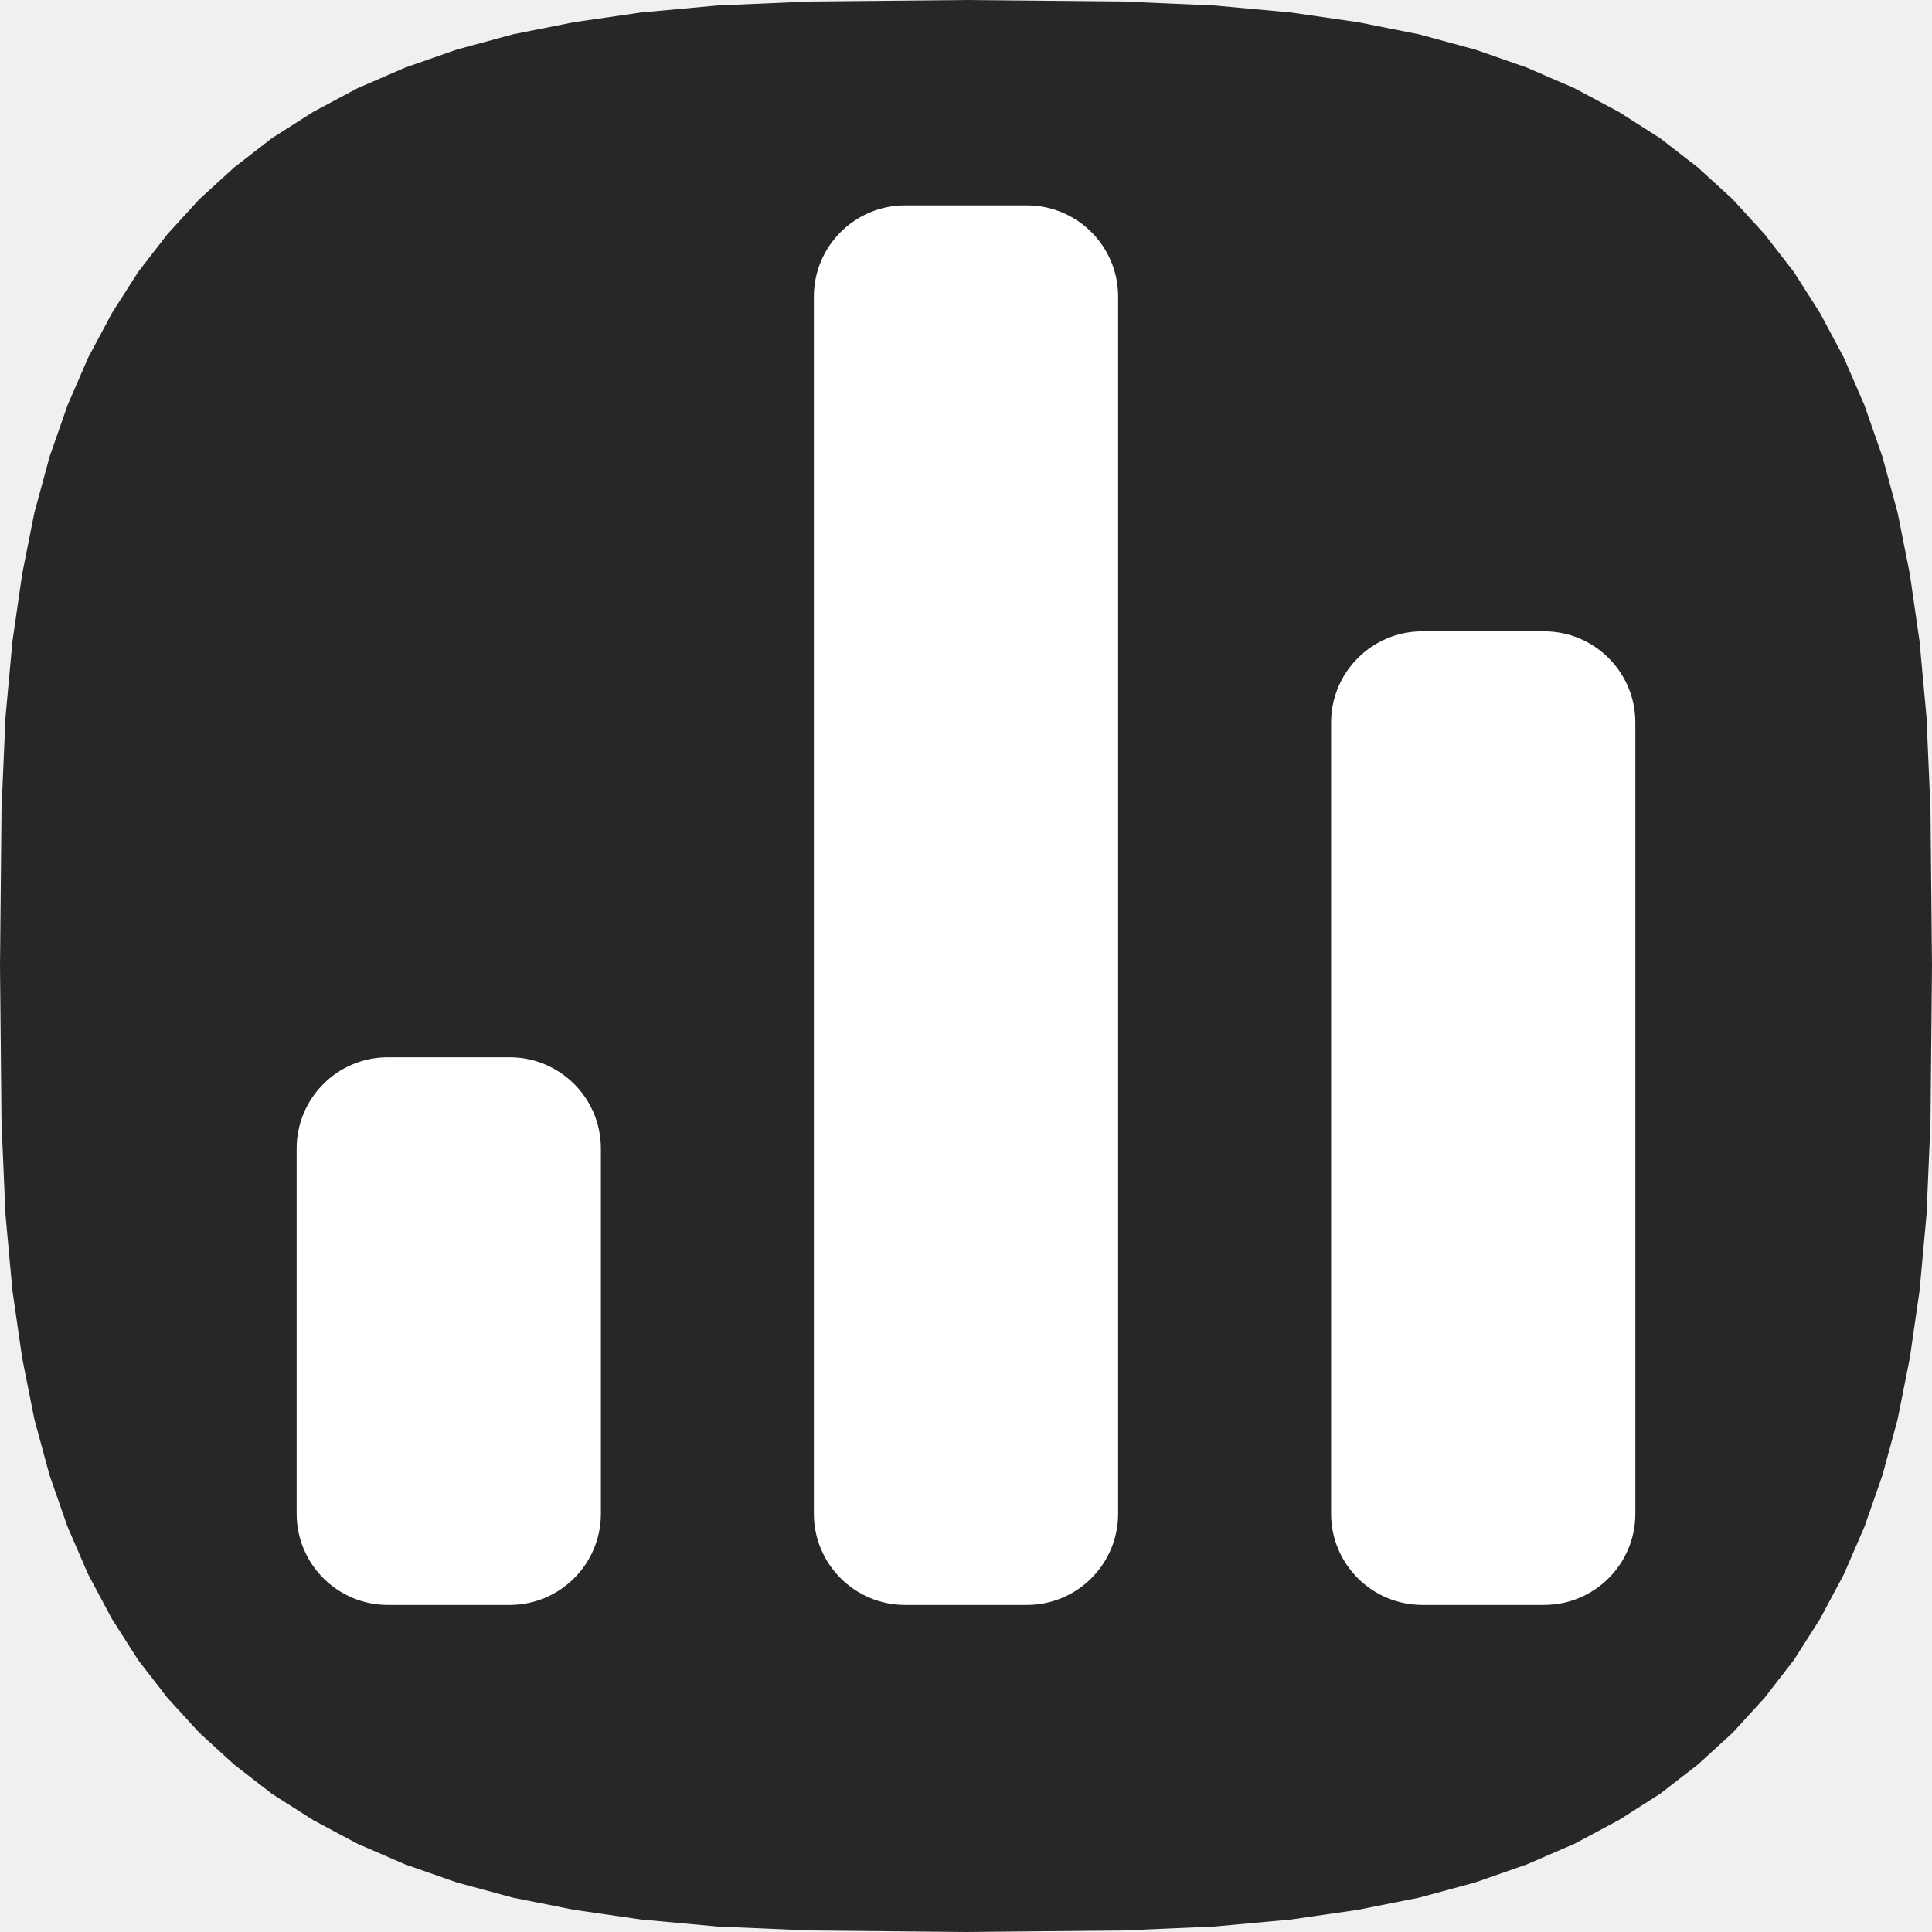
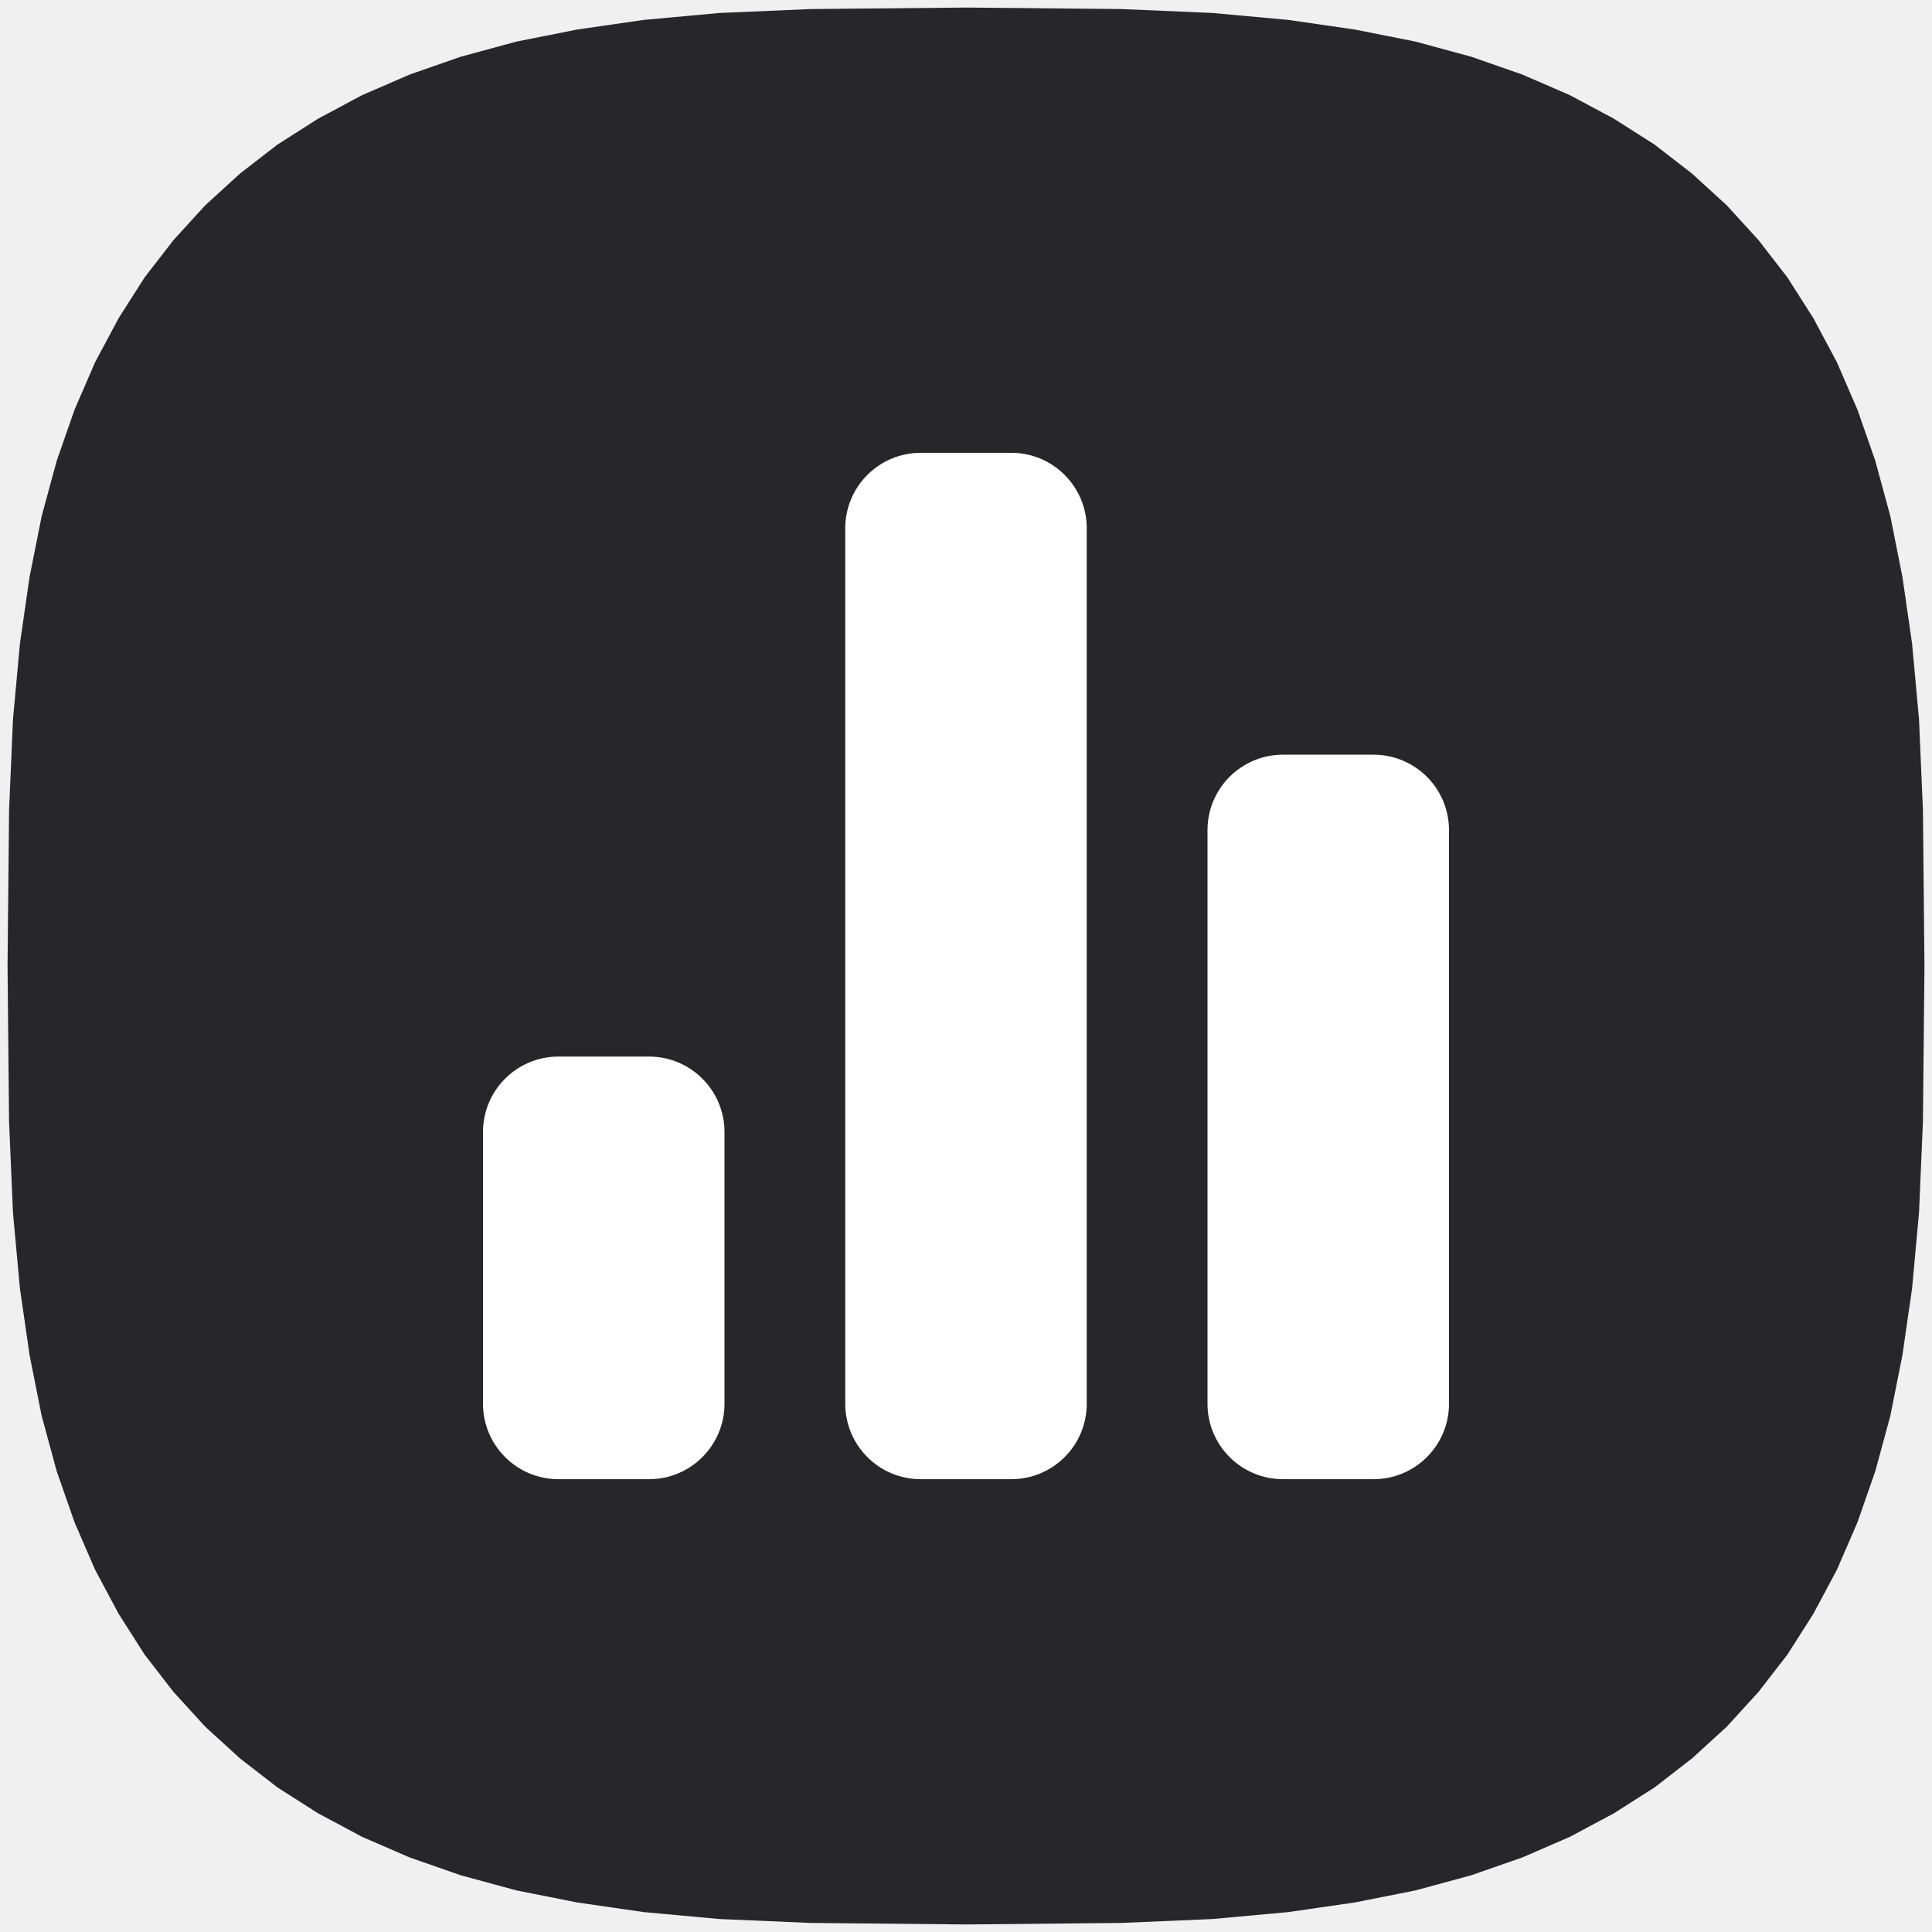
- <svg xmlns="http://www.w3.org/2000/svg" viewBox="0.25 0.25 63.5 63.5">
+ <svg xmlns="http://www.w3.org/2000/svg" viewBox="0 0 64 64">
  <path fill="#27272a" d="M63.75 32L63.7 37.15L63.57 40.17L63.34 42.68L63.02 44.89L62.62 46.9L62.12 48.74L61.53 50.43L60.85 52L60.07 53.46L59.21 54.81L58.25 56.05L57.2 57.2L56.05 58.25L54.81 59.21L53.46 60.07L52 60.85L50.43 61.53L48.74 62.12L46.9 62.62L44.89 63.02L42.68 63.34L40.17 63.57L37.15 63.7L32 63.75L26.85 63.7L23.83 63.57L21.32 63.34L19.11 63.02L17.1 62.62L15.26 62.12L13.57 61.53L12 60.85L10.54 60.07L9.19 59.21L7.95 58.25L6.8 57.2L5.75 56.05L4.79 54.81L3.93 53.46L3.15 52L2.47 50.43L1.88 48.74L1.38 46.9L0.98 44.89L0.66 42.68L0.43 40.17L0.3 37.15L0.25 32L0.3 26.85L0.43 23.83L0.66 21.32L0.98 19.11L1.38 17.1L1.88 15.26L2.47 13.57L3.15 12L3.93 10.54L4.79 9.19L5.75 7.95L6.8 6.8L7.95 5.75L9.19 4.79L10.54 3.93L12 3.15L13.57 2.47L15.26 1.88L17.1 1.38L19.11 0.98L21.32 0.66L23.83 0.43L26.85 0.3L32 0.25L37.15 0.3L40.17 0.43L42.68 0.66L44.89 0.98L46.9 1.38L48.74 1.88L50.43 2.47L52 3.15L53.46 3.93L54.81 4.79L56.05 5.75L57.2 6.8L58.25 7.95L59.21 9.19L60.07 10.54L60.85 12L61.53 13.57L62.12 15.26L62.62 17.1L63.02 19.11L63.34 21.32L63.57 23.83L63.7 26.85Z" />
-   <g fill="#fff" transform="translate(0 -3)">
-     <rect x="10" y="38" width="10" height="18" rx="3" />
-     <rect x="27" y="10" width="10" height="46" rx="3" />
-     <rect x="44" y="24" width="10" height="32" rx="3" />
+   <g fill="#fff">
+     <rect x="16" y="35" width="8" height="14" rx="2.5" />
+     <rect x="28" y="15" width="8" height="34" rx="2.5" />
+     <rect x="40" y="25" width="8" height="24" rx="2.5" />
  </g>
</svg>
